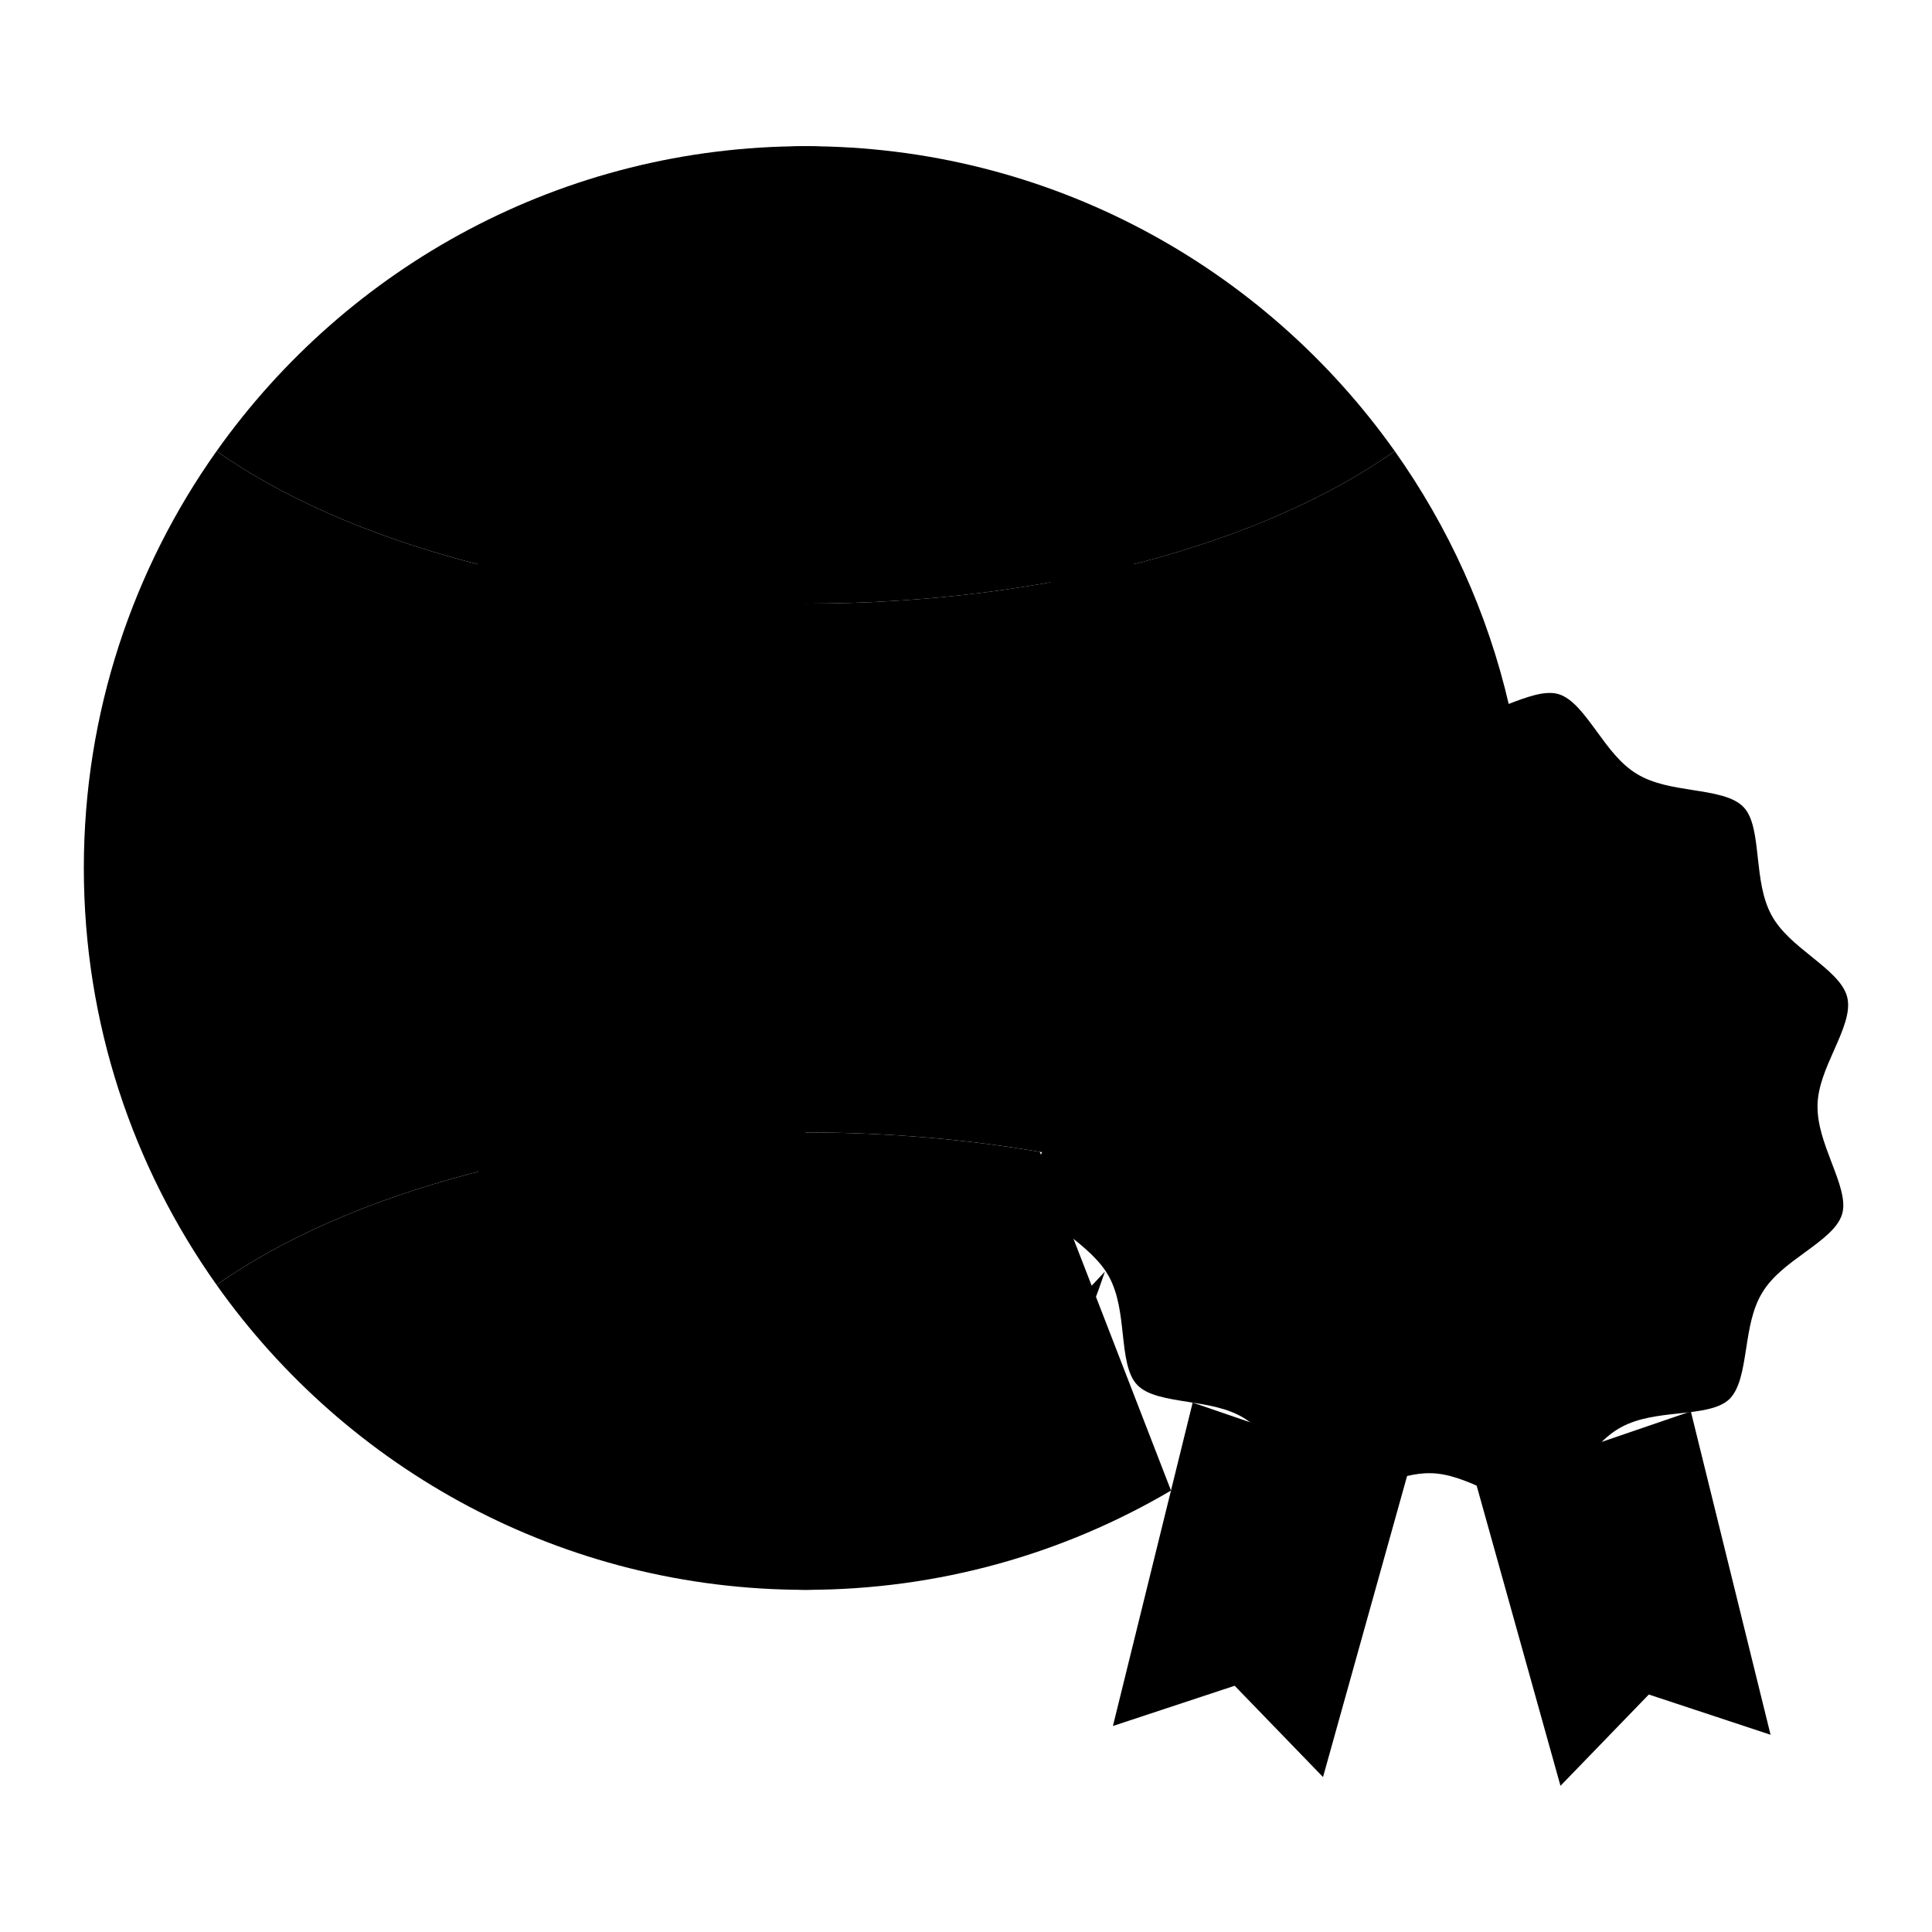
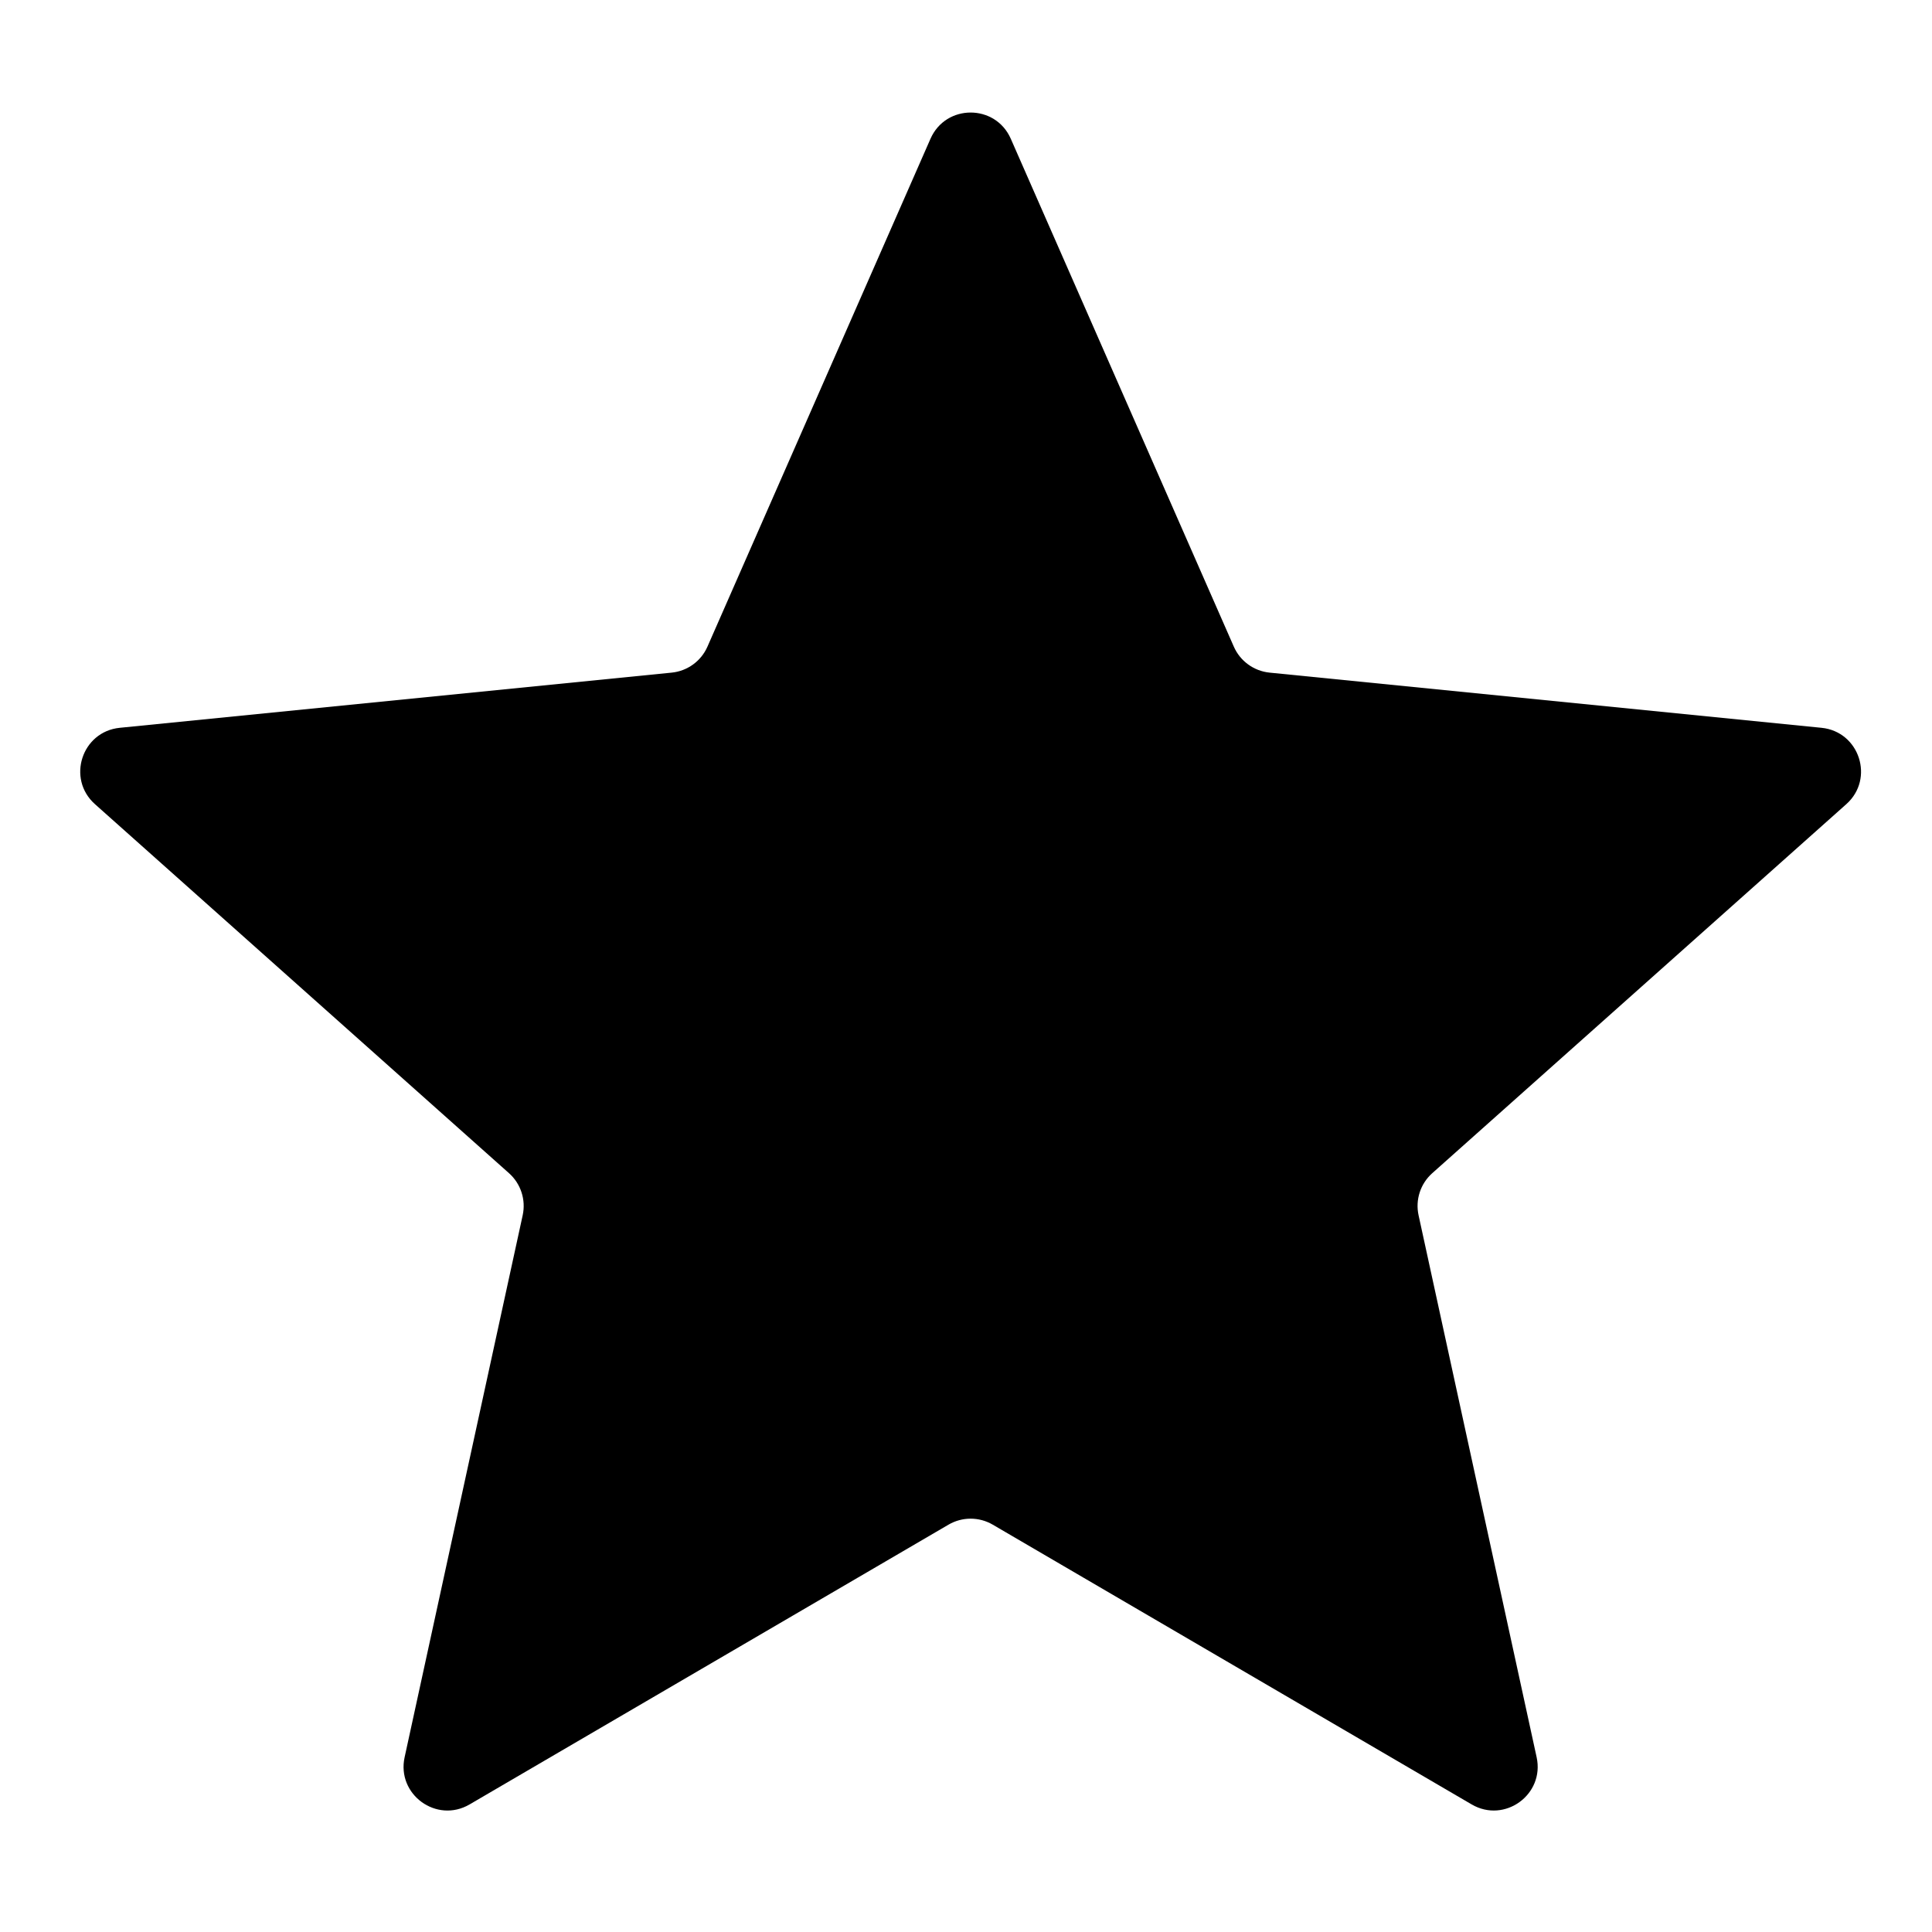
<svg xmlns="http://www.w3.org/2000/svg" class="highlight-icon" viewBox="0 0 100 100">
-   <polyline points="61.732 72.598 57.605 89.337 63.906 87.254 68.479 91.98 72.83 76.399" />
-   <polyline points="87.517 73.052 91.644 89.791 85.343 87.708 80.77 92.434 76.419 76.853" />
-   <path d="M94.076,57.199c-.024,1.013.36,2.002.724,2.965.389,1.013.758,1.968.548,2.676-.216.734-1.051,1.343-1.933,1.988-.824.6-1.681,1.22-2.195,2.07-.521.845-.682,1.885-.838,2.893-.169,1.085-.328,2.106-.876,2.633-.539.512-1.557.621-2.636.738-1.018.109-2.078.228-2.962.711-.857.464-1.506,1.272-2.135,2.056-.692.862-1.351,1.678-2.119,1.864-.774.187-1.728-.238-2.743-.687-.919-.409-1.865-.831-2.834-.853-.422-.01-.839.047-1.247.146-.585.142-1.157.362-1.718.579-1.013.389-1.962.757-2.677.542-.733-.21-1.341-1.045-1.982-1.934-.606-.823-1.225-1.674-2.069-2.189-.851-.519-1.891-.68-2.899-.837-1.08-.17-2.106-.328-2.628-.883-.511-.533-.626-1.55-.743-2.629-.11-1.024-.228-2.078-.712-2.968-.463-.851-1.27-1.5-2.049-2.131-.869-.696-1.678-1.351-1.866-2.125-.186-.768.234-1.72.688-2.737.403-.917.825-1.864.847-2.832.024-1.013-.354-2.003-.724-2.965-.389-1.013-.752-1.97-.542-2.677.21-.733,1.051-1.343,1.933-1.988.824-.6,1.675-1.219,2.195-2.07.515-.844.675-1.89.837-2.899.164-1.078.324-2.099.878-2.627.539-.512,1.551-.62,2.63-.737,1.024-.11,2.078-.228,2.967-.712.851-.463,1.506-1.272,2.13-2.054.698-.863,1.351-1.678,2.125-1.866.768-.186,1.728.238,2.737.688.919.409,1.865.831,2.839.851,1.007.025,2.004-.354,2.959-.723,1.013-.389,1.968-.758,2.682-.549.728.218,1.337,1.052,1.982,1.934.6.824,1.22,1.681,2.07,2.195.851.519,1.891.68,2.899.837,1.08.17,2.1.33,2.628.883.511.533.62,1.551.737,2.63.116,1.023.228,2.078.712,2.967.463.851,1.27,1.5,2.054,2.13.863.698,1.678,1.351,1.864,2.119.187.774-.238,1.728-.687,2.743-.409.919-.831,1.865-.853,2.834Z" />
-   <path d="M81.825,52.364l-8.85,8.85-5.311-5.311" />
-   <circle cx="74.651" cy="56.432" r="14.075" />
-   <path d="M41.701,82.289c-10.317,0-18.681-16.727-18.681-37.361S31.384,7.566,41.701,7.566" />
-   <path d="M60.26,40.647c-1.062-18.618-8.966-33.08-18.559-33.08" />
-   <path d="M41.701,82.289c6.448,0,12.133-6.534,15.49-16.472" />
-   <path d="M78.106,36.503c-1.111-4.805-3.15-9.254-5.914-13.153-6.768,4.773-17.898,7.892-30.491,7.892s-23.722-3.118-30.491-7.892c-4.322,6.096-6.871,13.537-6.871,21.578s2.549,15.482,6.871,21.578c6.768-4.773,17.898-7.892,30.491-7.892,4.285,0,8.4.361,12.232,1.025" />
-   <path d="M72.192,23.35c-6.768-9.546-17.898-15.783-30.491-15.783s-23.722,6.237-30.491,15.783c6.768,4.773,17.898,7.892,30.491,7.892s23.722-3.118,30.491-7.892Z" />
-   <path d="M53.822,59.621c-3.8-.652-7.877-1.006-12.121-1.006-12.593,0-23.722,3.118-30.491,7.892,6.768,9.546,17.898,15.783,30.491,15.783,6.902,0,13.364-1.874,18.91-5.139" />
-   <line x1="41.701" y1="82.289" x2="41.701" y2="7.566" />
-   <line x1="4.34" y1="44.928" x2="58.007" y2="44.928" />
+   <path d="M52.318,7.182l11.544,26.287c.329.75,1.037,1.264,1.852,1.346l28.567,2.856c1.966.197,2.759,2.638,1.284,3.952l-21.433,19.102c-.611.545-.882,1.377-.707,2.177l6.111,28.052c.421,1.931-1.656,3.439-3.362,2.443l-24.79-14.481c-.707-.413-1.582-.413-2.289,0l-24.79,14.481c-1.706.997-3.783-.512-3.362-2.443l6.111-28.052c.174-.8-.096-1.632-.707-2.177L4.915,41.623c-1.475-1.315-.682-3.756,1.284-3.952l28.567-2.856c.815-.081,1.523-.596,1.852-1.346l11.544-26.287c.795-1.809,3.361-1.809,4.156,0Z" />
</svg>
